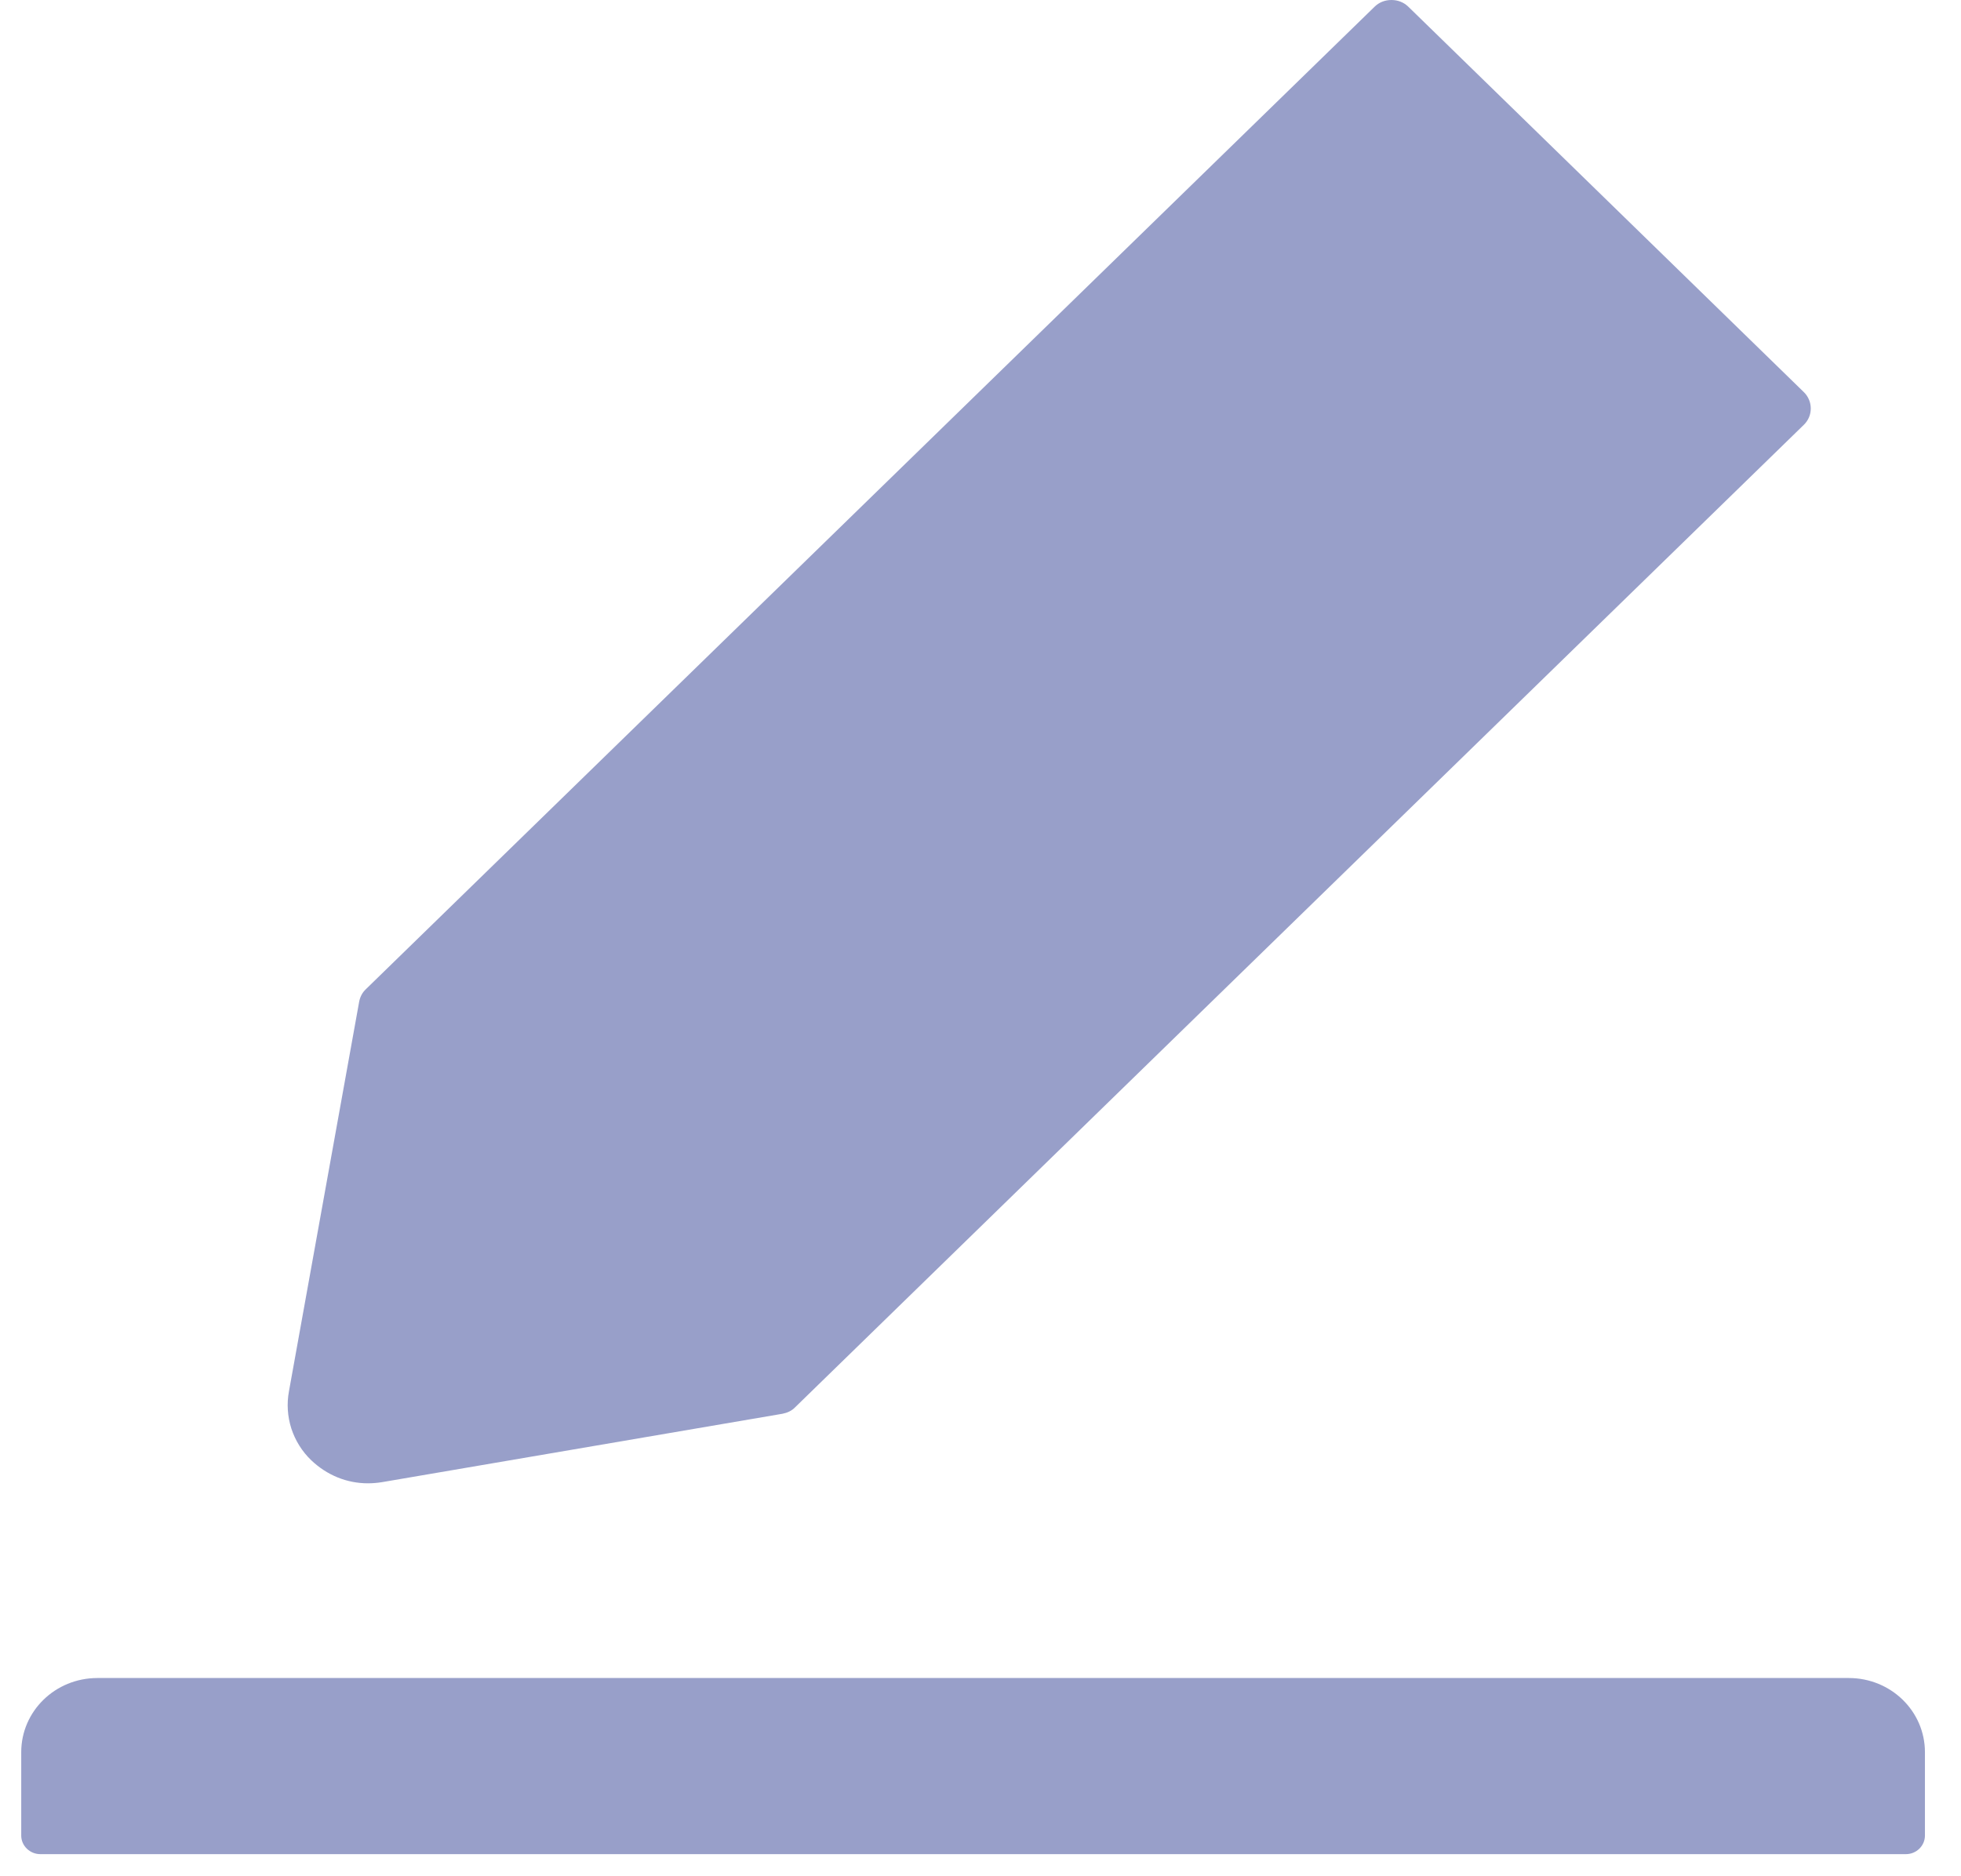
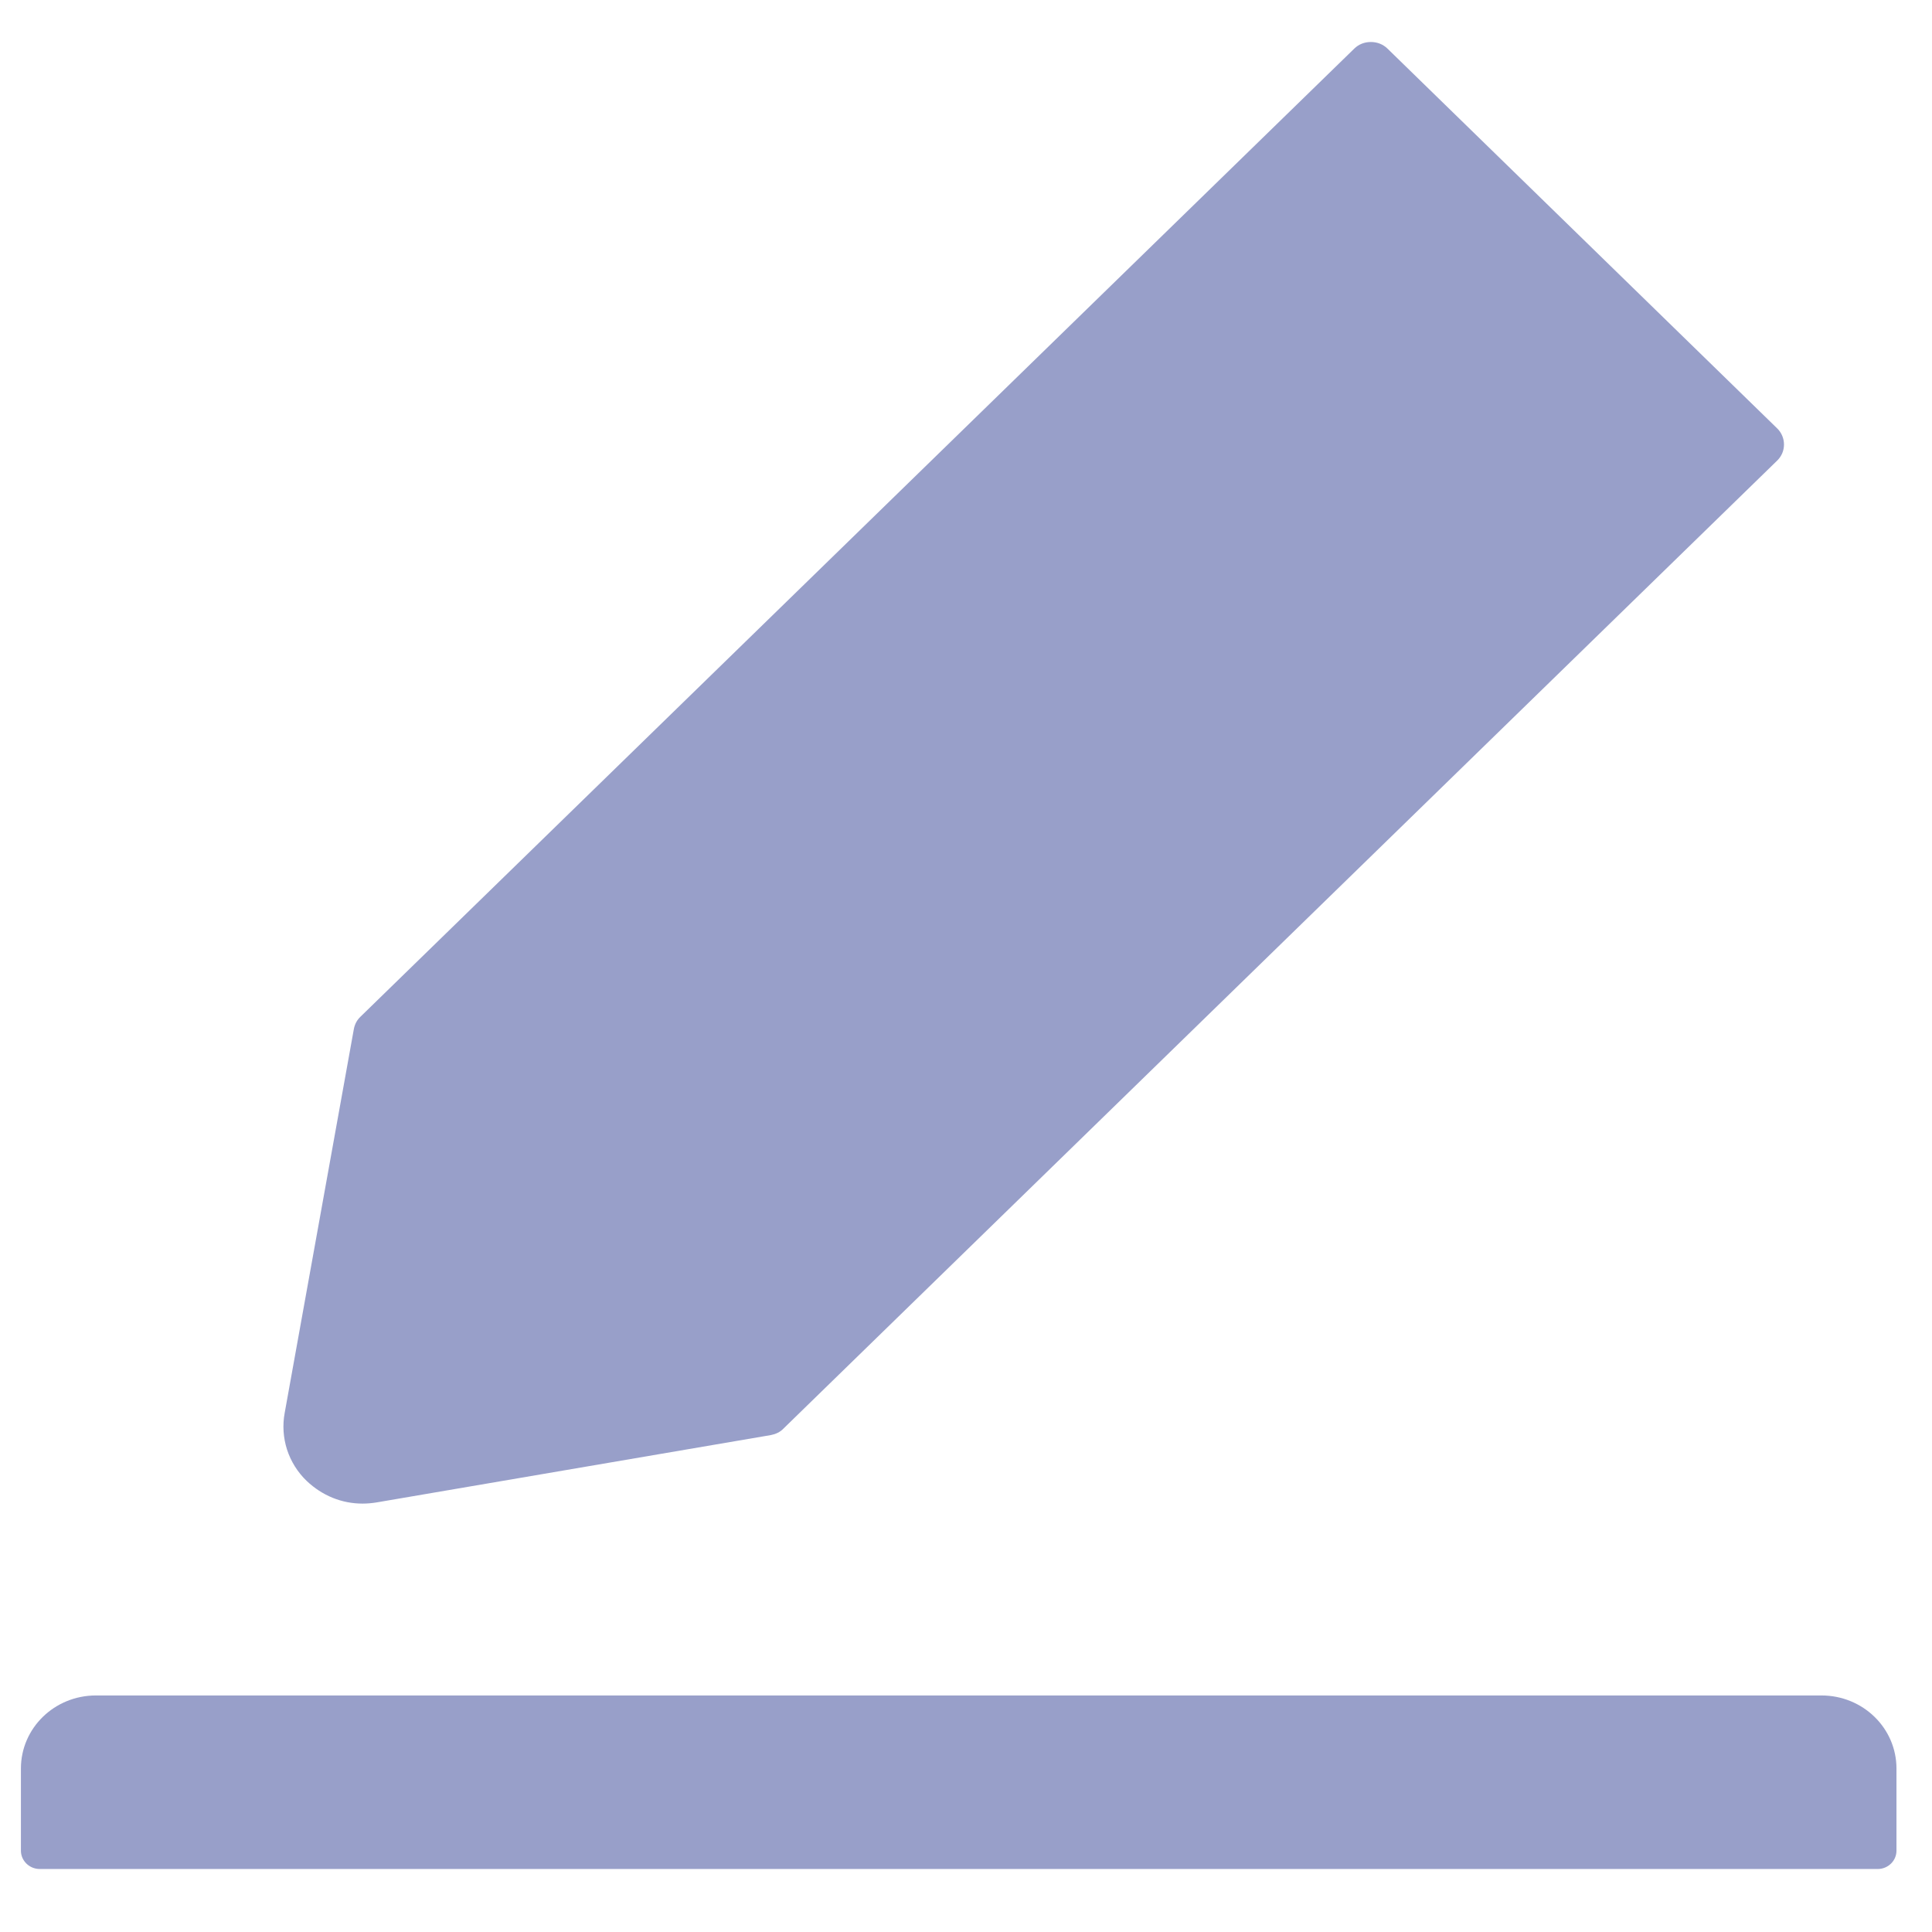
- <svg xmlns="http://www.w3.org/2000/svg" width="23" height="22" viewBox="0 0 23 22" fill="none">
+ <svg xmlns="http://www.w3.org/2000/svg" width="22" height="22" viewBox="0 0 23 22" fill="none">
  <path d="M21.684 19.684H1.142C0.648 19.684 0.249 20.073 0.249 20.554V21.532C0.249 21.652 0.35 21.75 0.473 21.75H22.354C22.477 21.75 22.577 21.652 22.577 21.532V20.554C22.577 20.073 22.178 19.684 21.684 19.684ZM4.316 17.4C4.372 17.4 4.427 17.395 4.483 17.386L9.178 16.584C9.234 16.573 9.287 16.549 9.326 16.508L21.157 4.983C21.183 4.958 21.203 4.928 21.217 4.896C21.231 4.863 21.238 4.827 21.238 4.792C21.238 4.756 21.231 4.721 21.217 4.688C21.203 4.655 21.183 4.625 21.157 4.6L16.518 0.079C16.465 0.027 16.395 0 16.32 0C16.244 0 16.175 0.027 16.122 0.079L4.291 11.604C4.249 11.644 4.224 11.693 4.213 11.748L3.389 16.321C3.362 16.466 3.372 16.616 3.417 16.757C3.463 16.898 3.543 17.027 3.652 17.131C3.836 17.305 4.067 17.4 4.316 17.4Z" fill="#989FC9" />
</svg>
